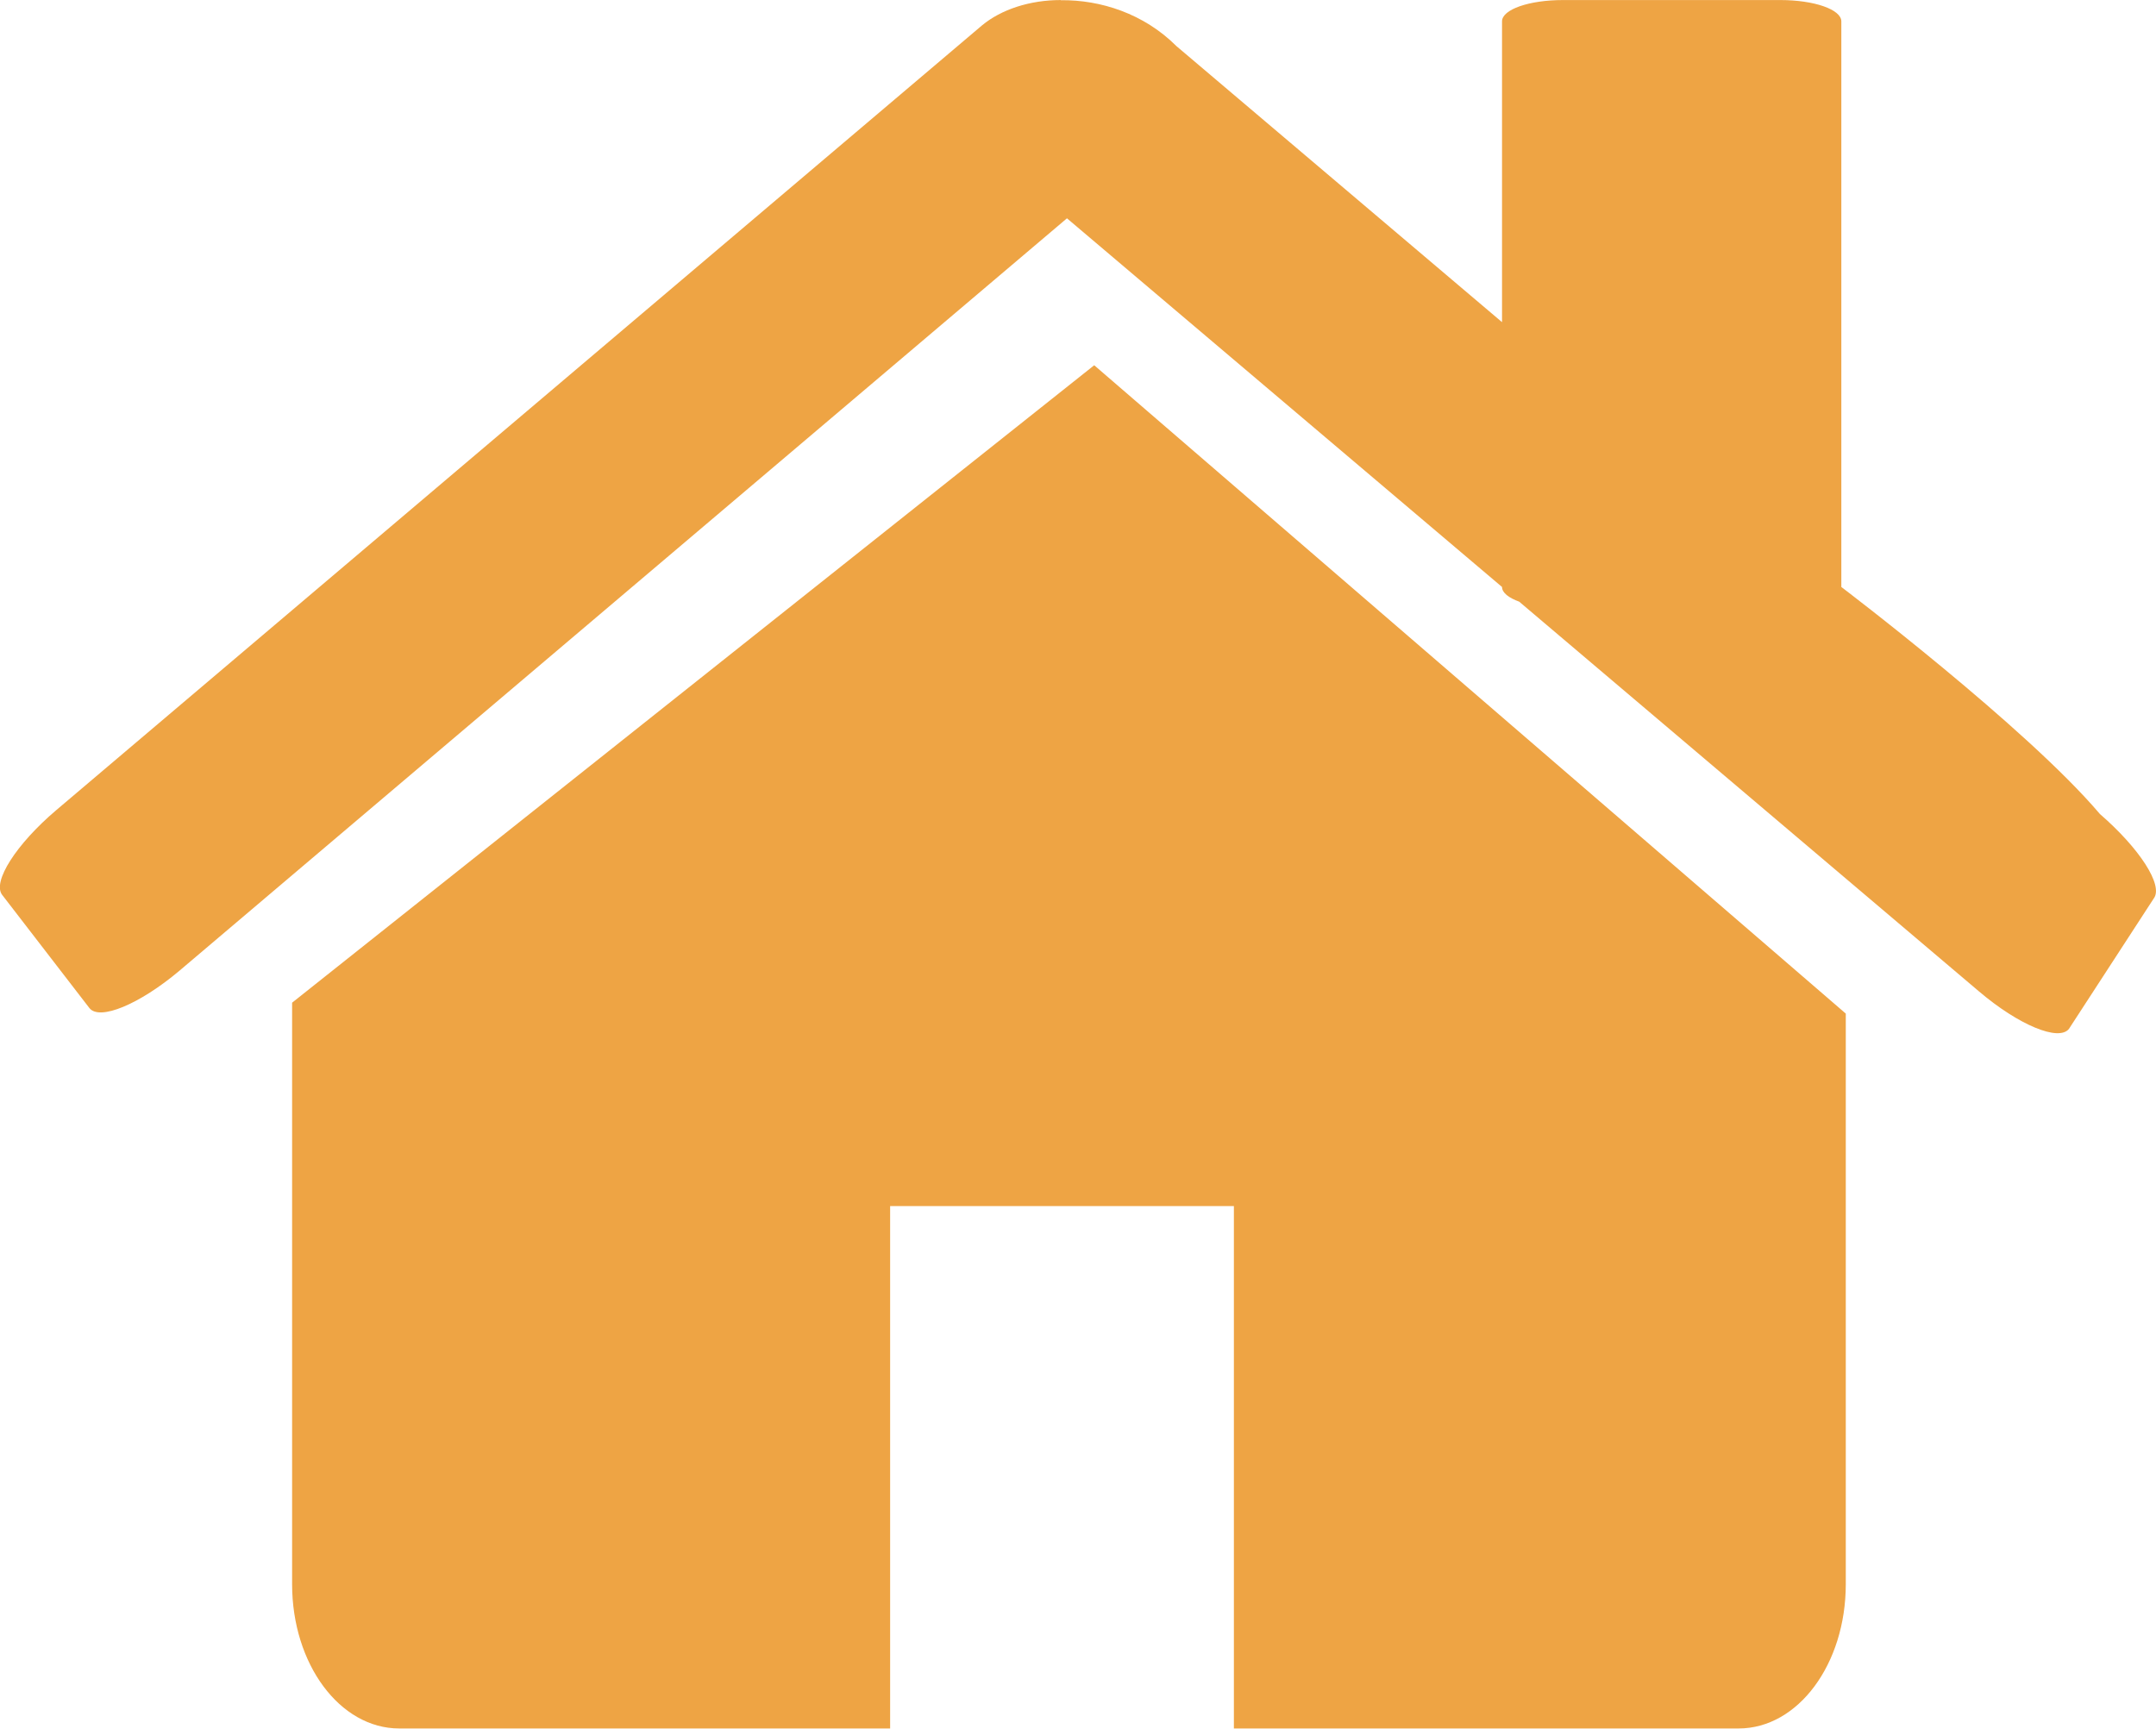
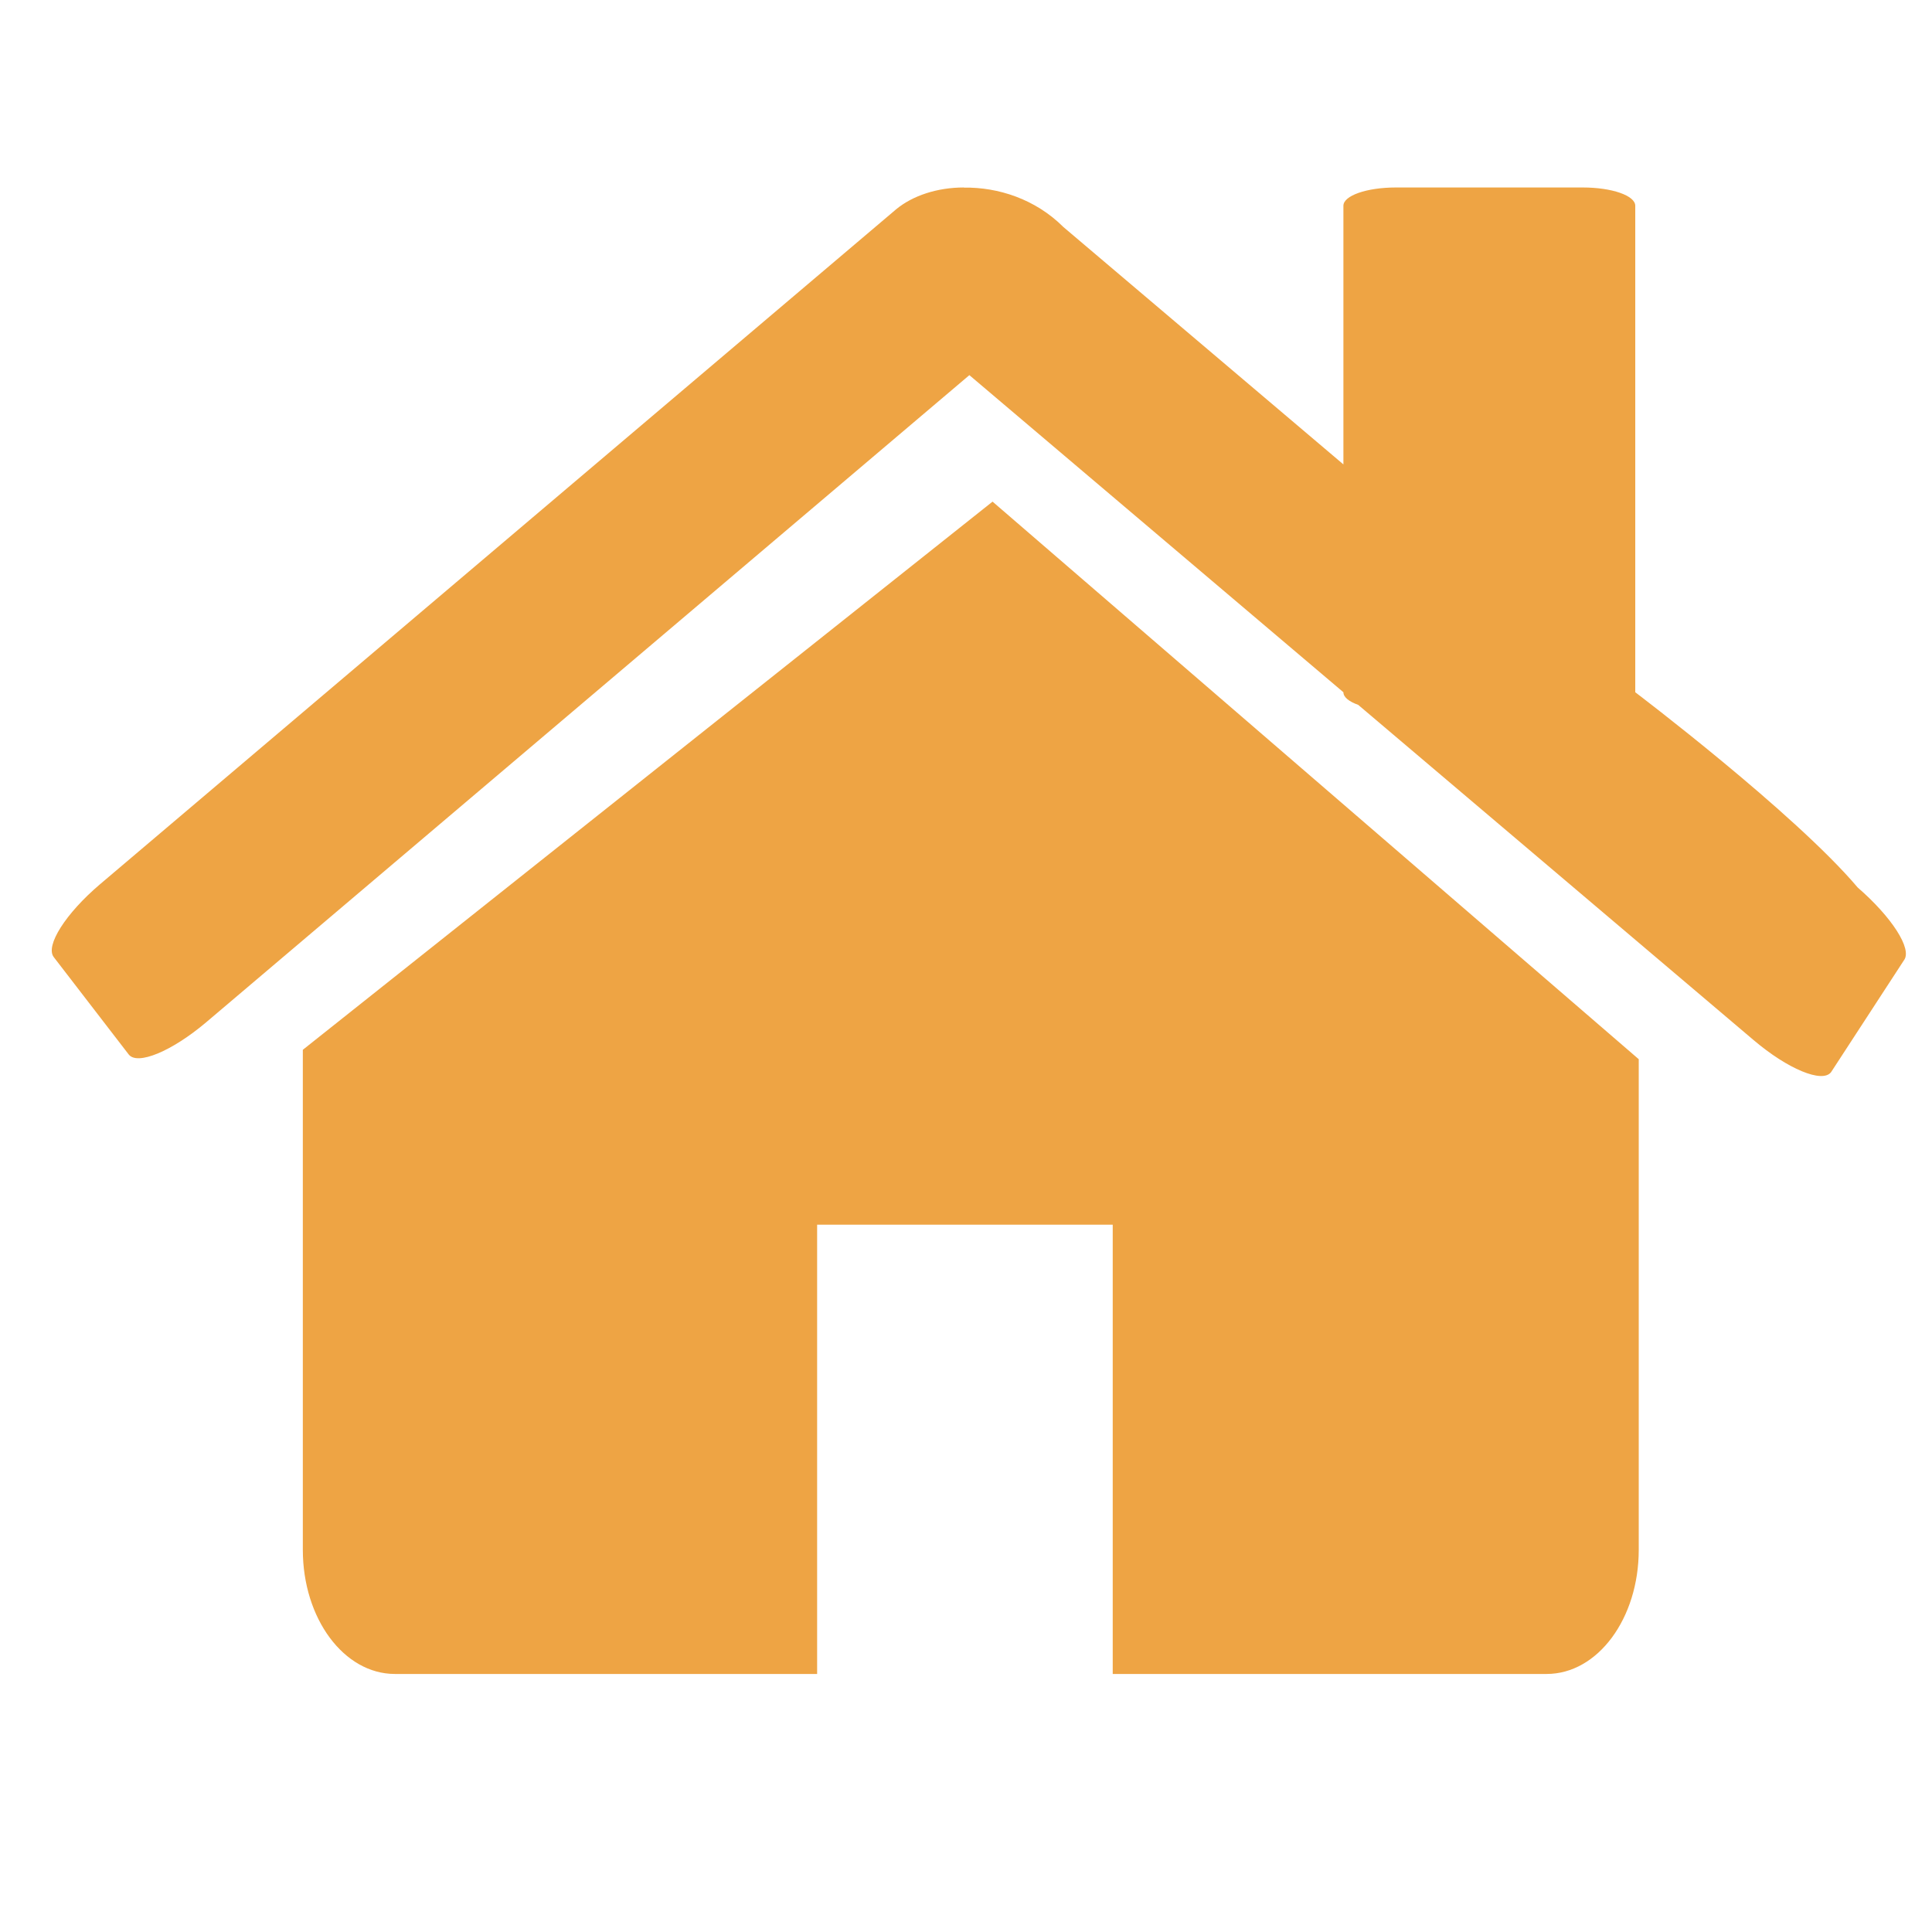
- <svg xmlns="http://www.w3.org/2000/svg" width="13.058mm" height="10.469mm" viewBox="0 0 13.058 10.469" version="1.1" id="svg8">
+ <svg xmlns="http://www.w3.org/2000/svg" width="15mm" height="15mm" viewBox="0 0 15 15" version="1.1" id="svg8">
  <defs id="defs2" />
-   <g id="layer1" transform="translate(-80.73485,-105.3427)">
-     <path style="display:inline;fill:#eea444;fill-opacity:1;stroke:none;stroke-width:0.412;stroke-opacity:1" d="m 87.159,105.343 c -0.187,0 -0.36,0.057 -0.476,0.153 l -5.609,4.755 c -0.241,0.205 -0.387,0.433 -0.326,0.512 l 0.528,0.685 c 0.061,0.079 0.304,-0.022 0.546,-0.226 l 5.375,-4.557 2.635,2.233 c 0,0.035 0.041,0.066 0.104,0.089 l 2.784,2.36 c 0.241,0.205 0.485,0.306 0.546,0.227 l 0.513,-0.789 c 0.061,-0.079 -0.087,-0.305 -0.326,-0.512 -0.446,-0.526 -1.566,-1.375 -1.566,-1.375 v -3.426 c 0,-0.072 -0.165,-0.129 -0.369,-0.129 h -1.317 c -0.205,0 -0.369,0.057 -0.369,0.129 v 1.822 l -1.972,-1.672 c -0.197,-0.197 -0.46,-0.281 -0.7,-0.278 z m 0.203,2.212 -4.858,3.861 v 3.522 c 0,0.484 0.289,0.874 0.649,0.874 h 2.973 v -3.164 h 2.082 v 3.164 h 3.057 c 0.36,0 0.649,-0.39 0.649,-0.874 v -3.456 z" id="rect4923" />
+   <g id="layer1" transform="translate(-80.73485,-100.8114)">
+     <path style="display:inline;fill:#eea444;fill-opacity:1;stroke:none;stroke-width:0.454;stroke-opacity:1" d="m 88.218,102.267 c -0.206,0 -0.396,0.063 -0.524,0.168 l -6.183,5.242 c -0.266,0.226 -0.426,0.477 -0.359,0.565 l 0.582,0.756 c 0.067,0.087 0.335,-0.024 0.602,-0.25 l 5.925,-5.024 2.904,2.462 c 0,0.039 0.045,0.073 0.115,0.098 l 3.069,2.602 c 0.266,0.226 0.534,0.337 0.602,0.25 l 0.566,-0.869 c 0.067,-0.087 -0.095,-0.336 -0.359,-0.565 -0.491,-0.58 -1.727,-1.516 -1.727,-1.516 v -3.777 c 0,-0.079 -0.181,-0.142 -0.407,-0.142 h -1.452 c -0.225,0 -0.407,0.063 -0.407,0.142 v 2.008 l -2.174,-1.843 c -0.217,-0.217 -0.507,-0.31 -0.772,-0.306 z m 0.223,2.439 -5.355,4.256 v 3.882 c 0,0.534 0.319,0.964 0.715,0.964 h 3.278 v -3.488 h 2.295 v 3.488 h 3.369 c 0.396,0 0.715,-0.43 0.715,-0.964 v -3.809 z" id="rect4923" />
  </g>
</svg>
